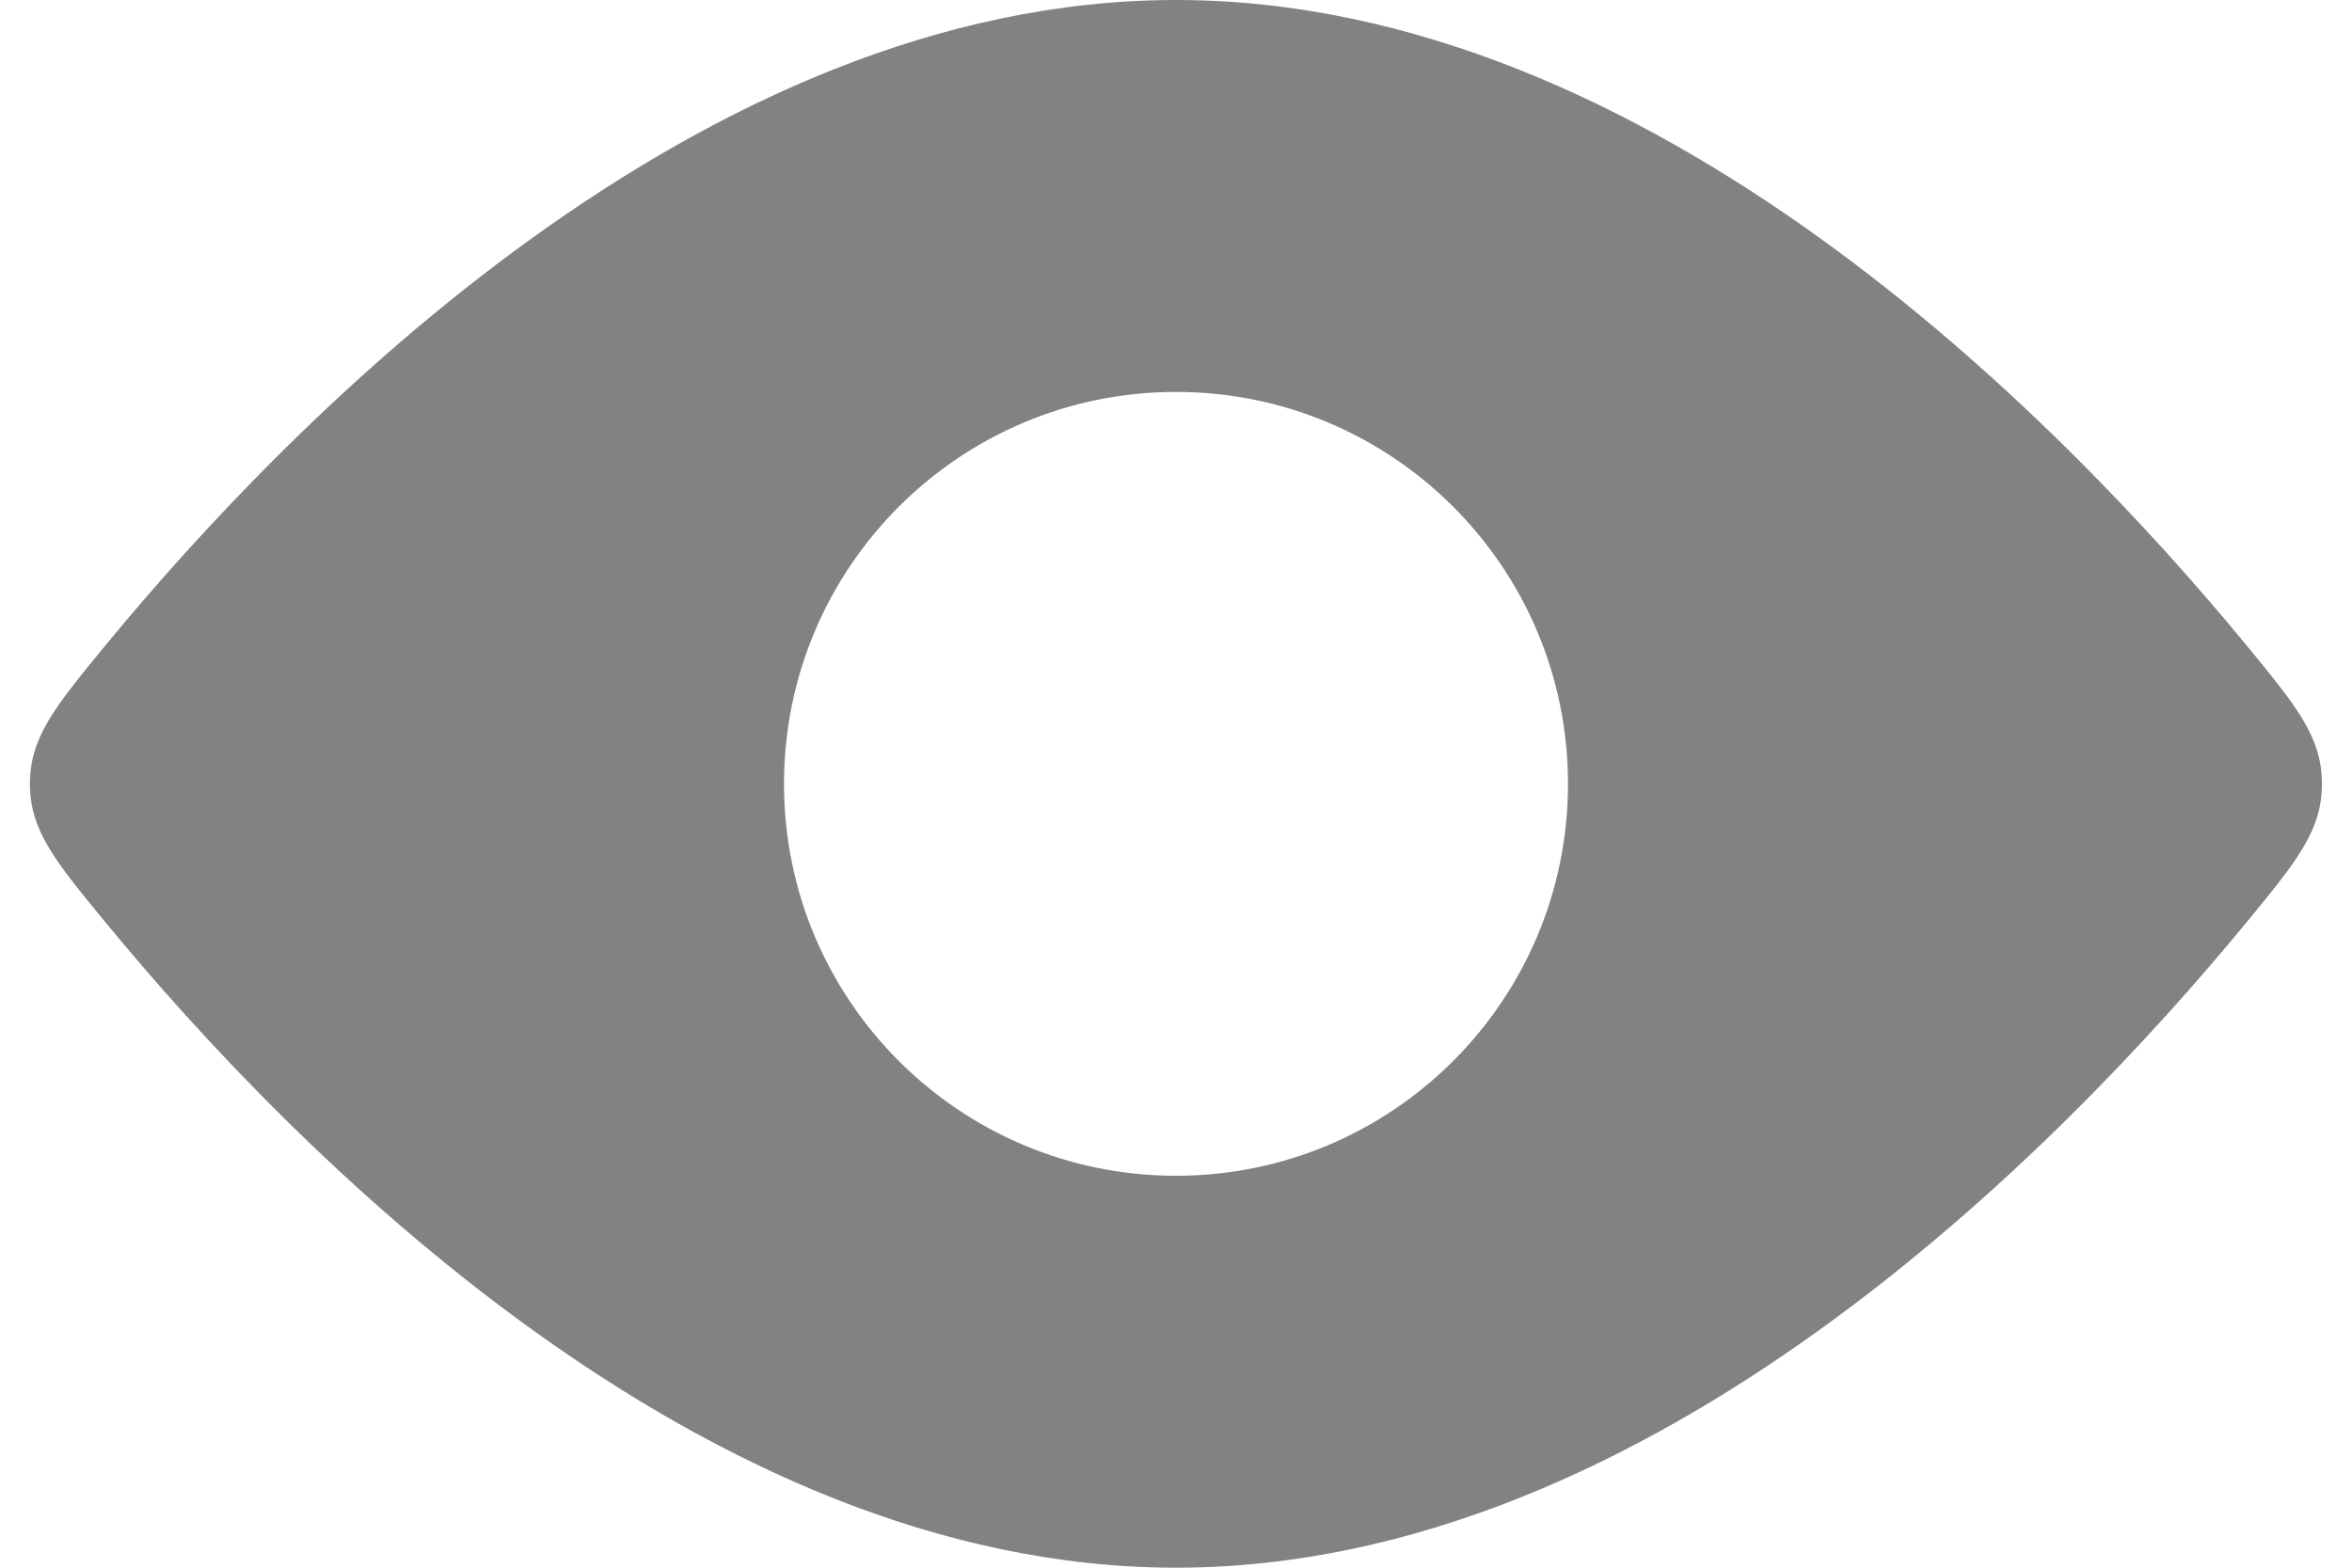
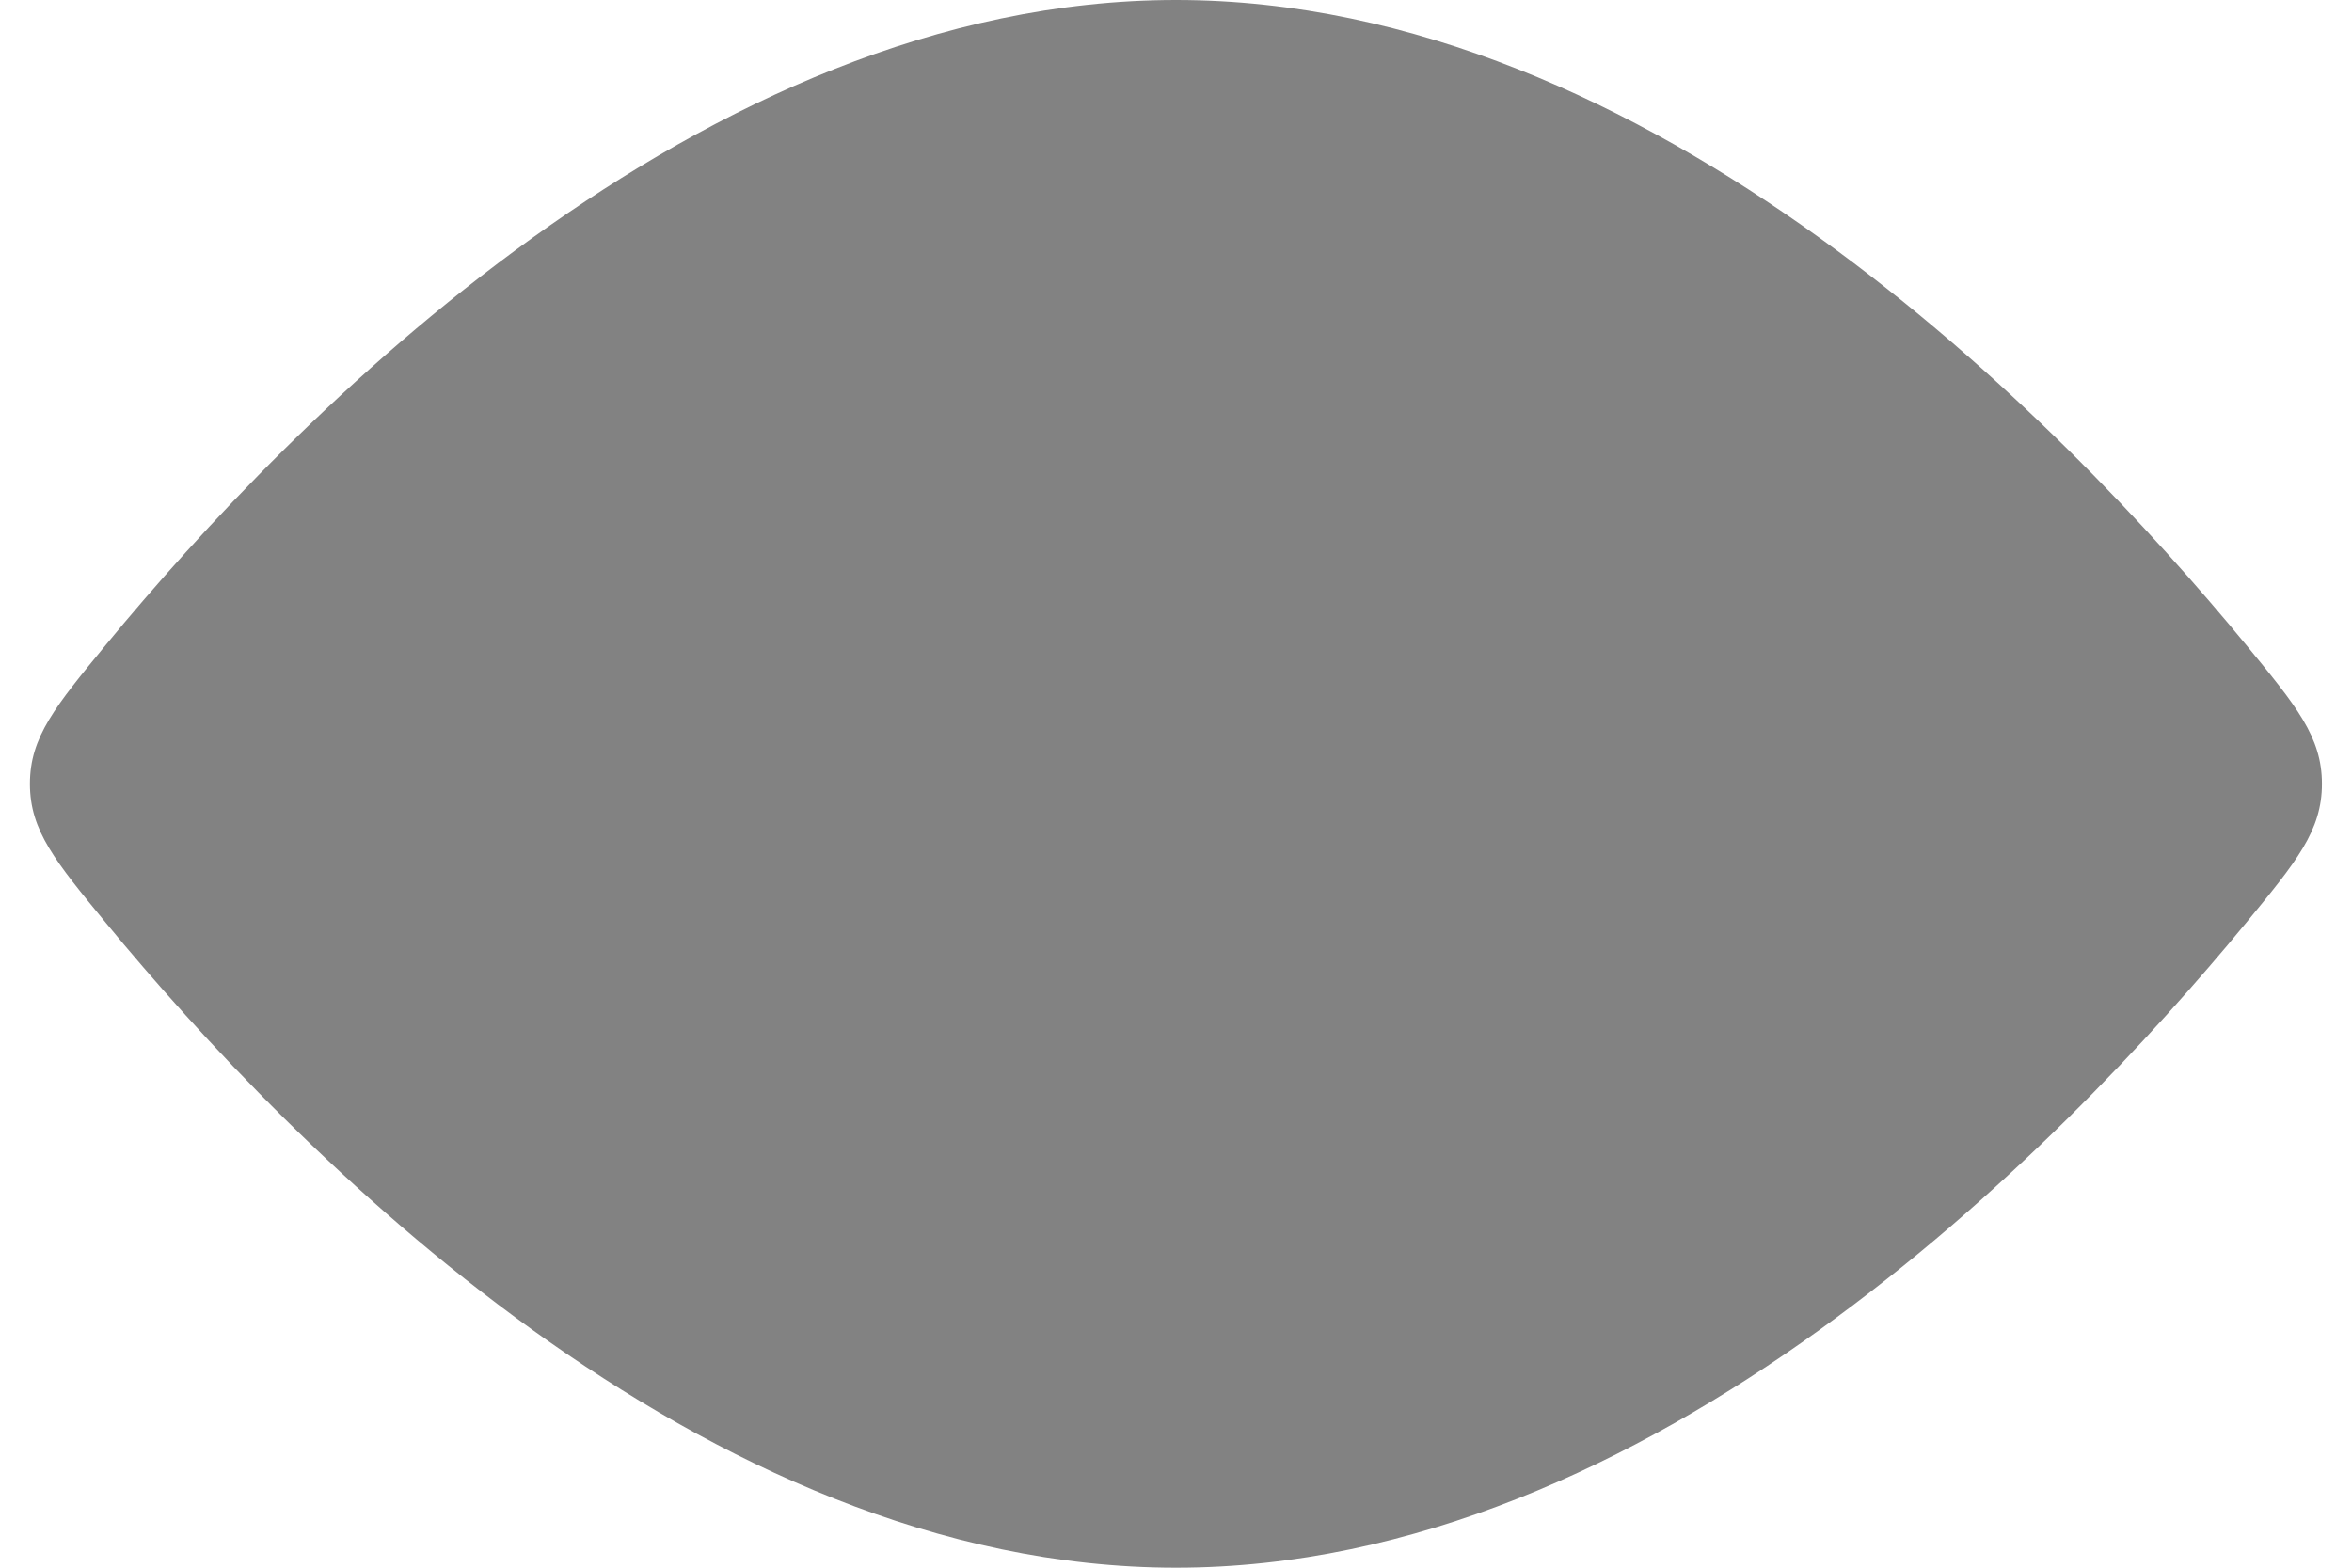
<svg xmlns="http://www.w3.org/2000/svg" width="18" height="12" viewBox="0 0 18 12" fill="none">
-   <path fill-rule="evenodd" clip-rule="evenodd" d="M17.77 6C17.77 5.641 17.576 5.406 17.188 4.934C15.768 3.21 12.636 0 9 0C5.364 0 2.232 3.21 0.812 4.934C0.424 5.406 0.229 5.641 0.229 6C0.229 6.359 0.424 6.594 0.812 7.066C2.232 8.79 5.364 12 9 12C12.636 12 15.768 8.79 17.188 7.066C17.576 6.594 17.77 6.359 17.77 6ZM9 9C10.657 9 12 7.657 12 6C12 4.343 10.657 3 9 3C7.343 3 6 4.343 6 6C6 7.657 7.343 9 9 9Z" fill="#828282" />
+   <path fillRule="evenodd" clipRule="evenodd" d="M17.77 6C17.77 5.641 17.576 5.406 17.188 4.934C15.768 3.21 12.636 0 9 0C5.364 0 2.232 3.21 0.812 4.934C0.424 5.406 0.229 5.641 0.229 6C0.229 6.359 0.424 6.594 0.812 7.066C2.232 8.79 5.364 12 9 12C12.636 12 15.768 8.79 17.188 7.066C17.576 6.594 17.77 6.359 17.77 6ZM9 9C10.657 9 12 7.657 12 6C12 4.343 10.657 3 9 3C7.343 3 6 4.343 6 6C6 7.657 7.343 9 9 9Z" fill="#828282" />
</svg>
